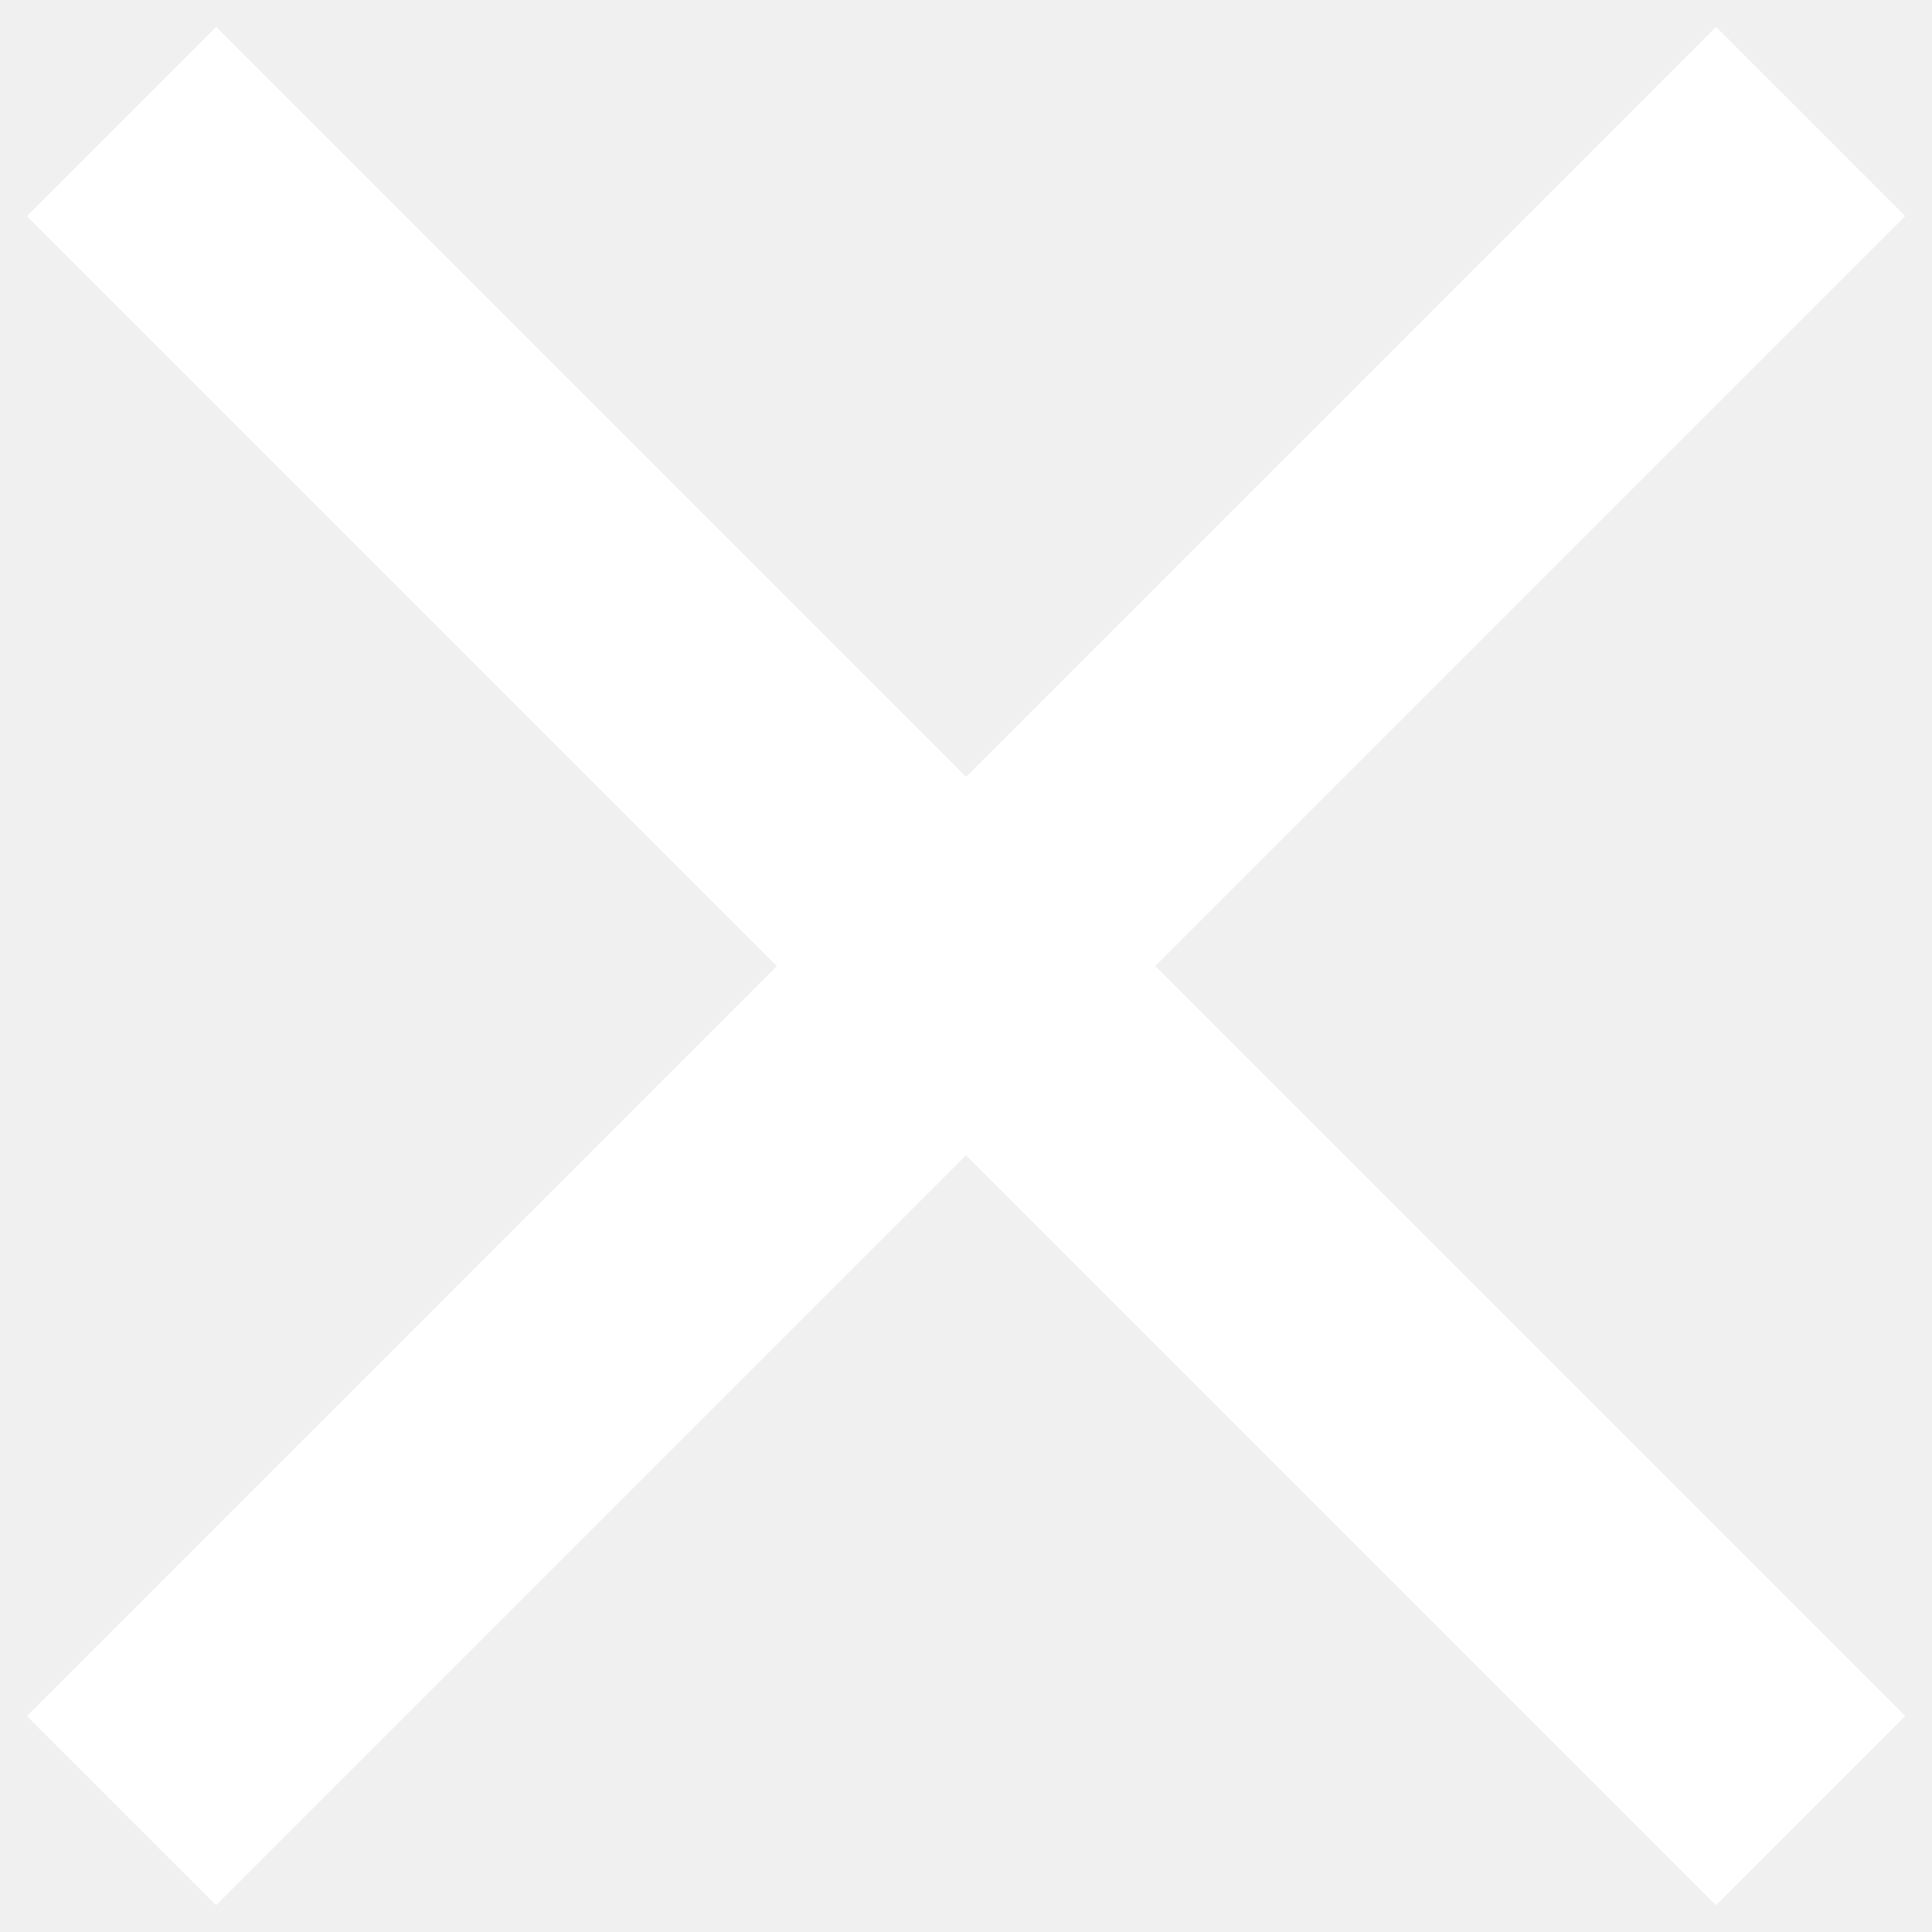
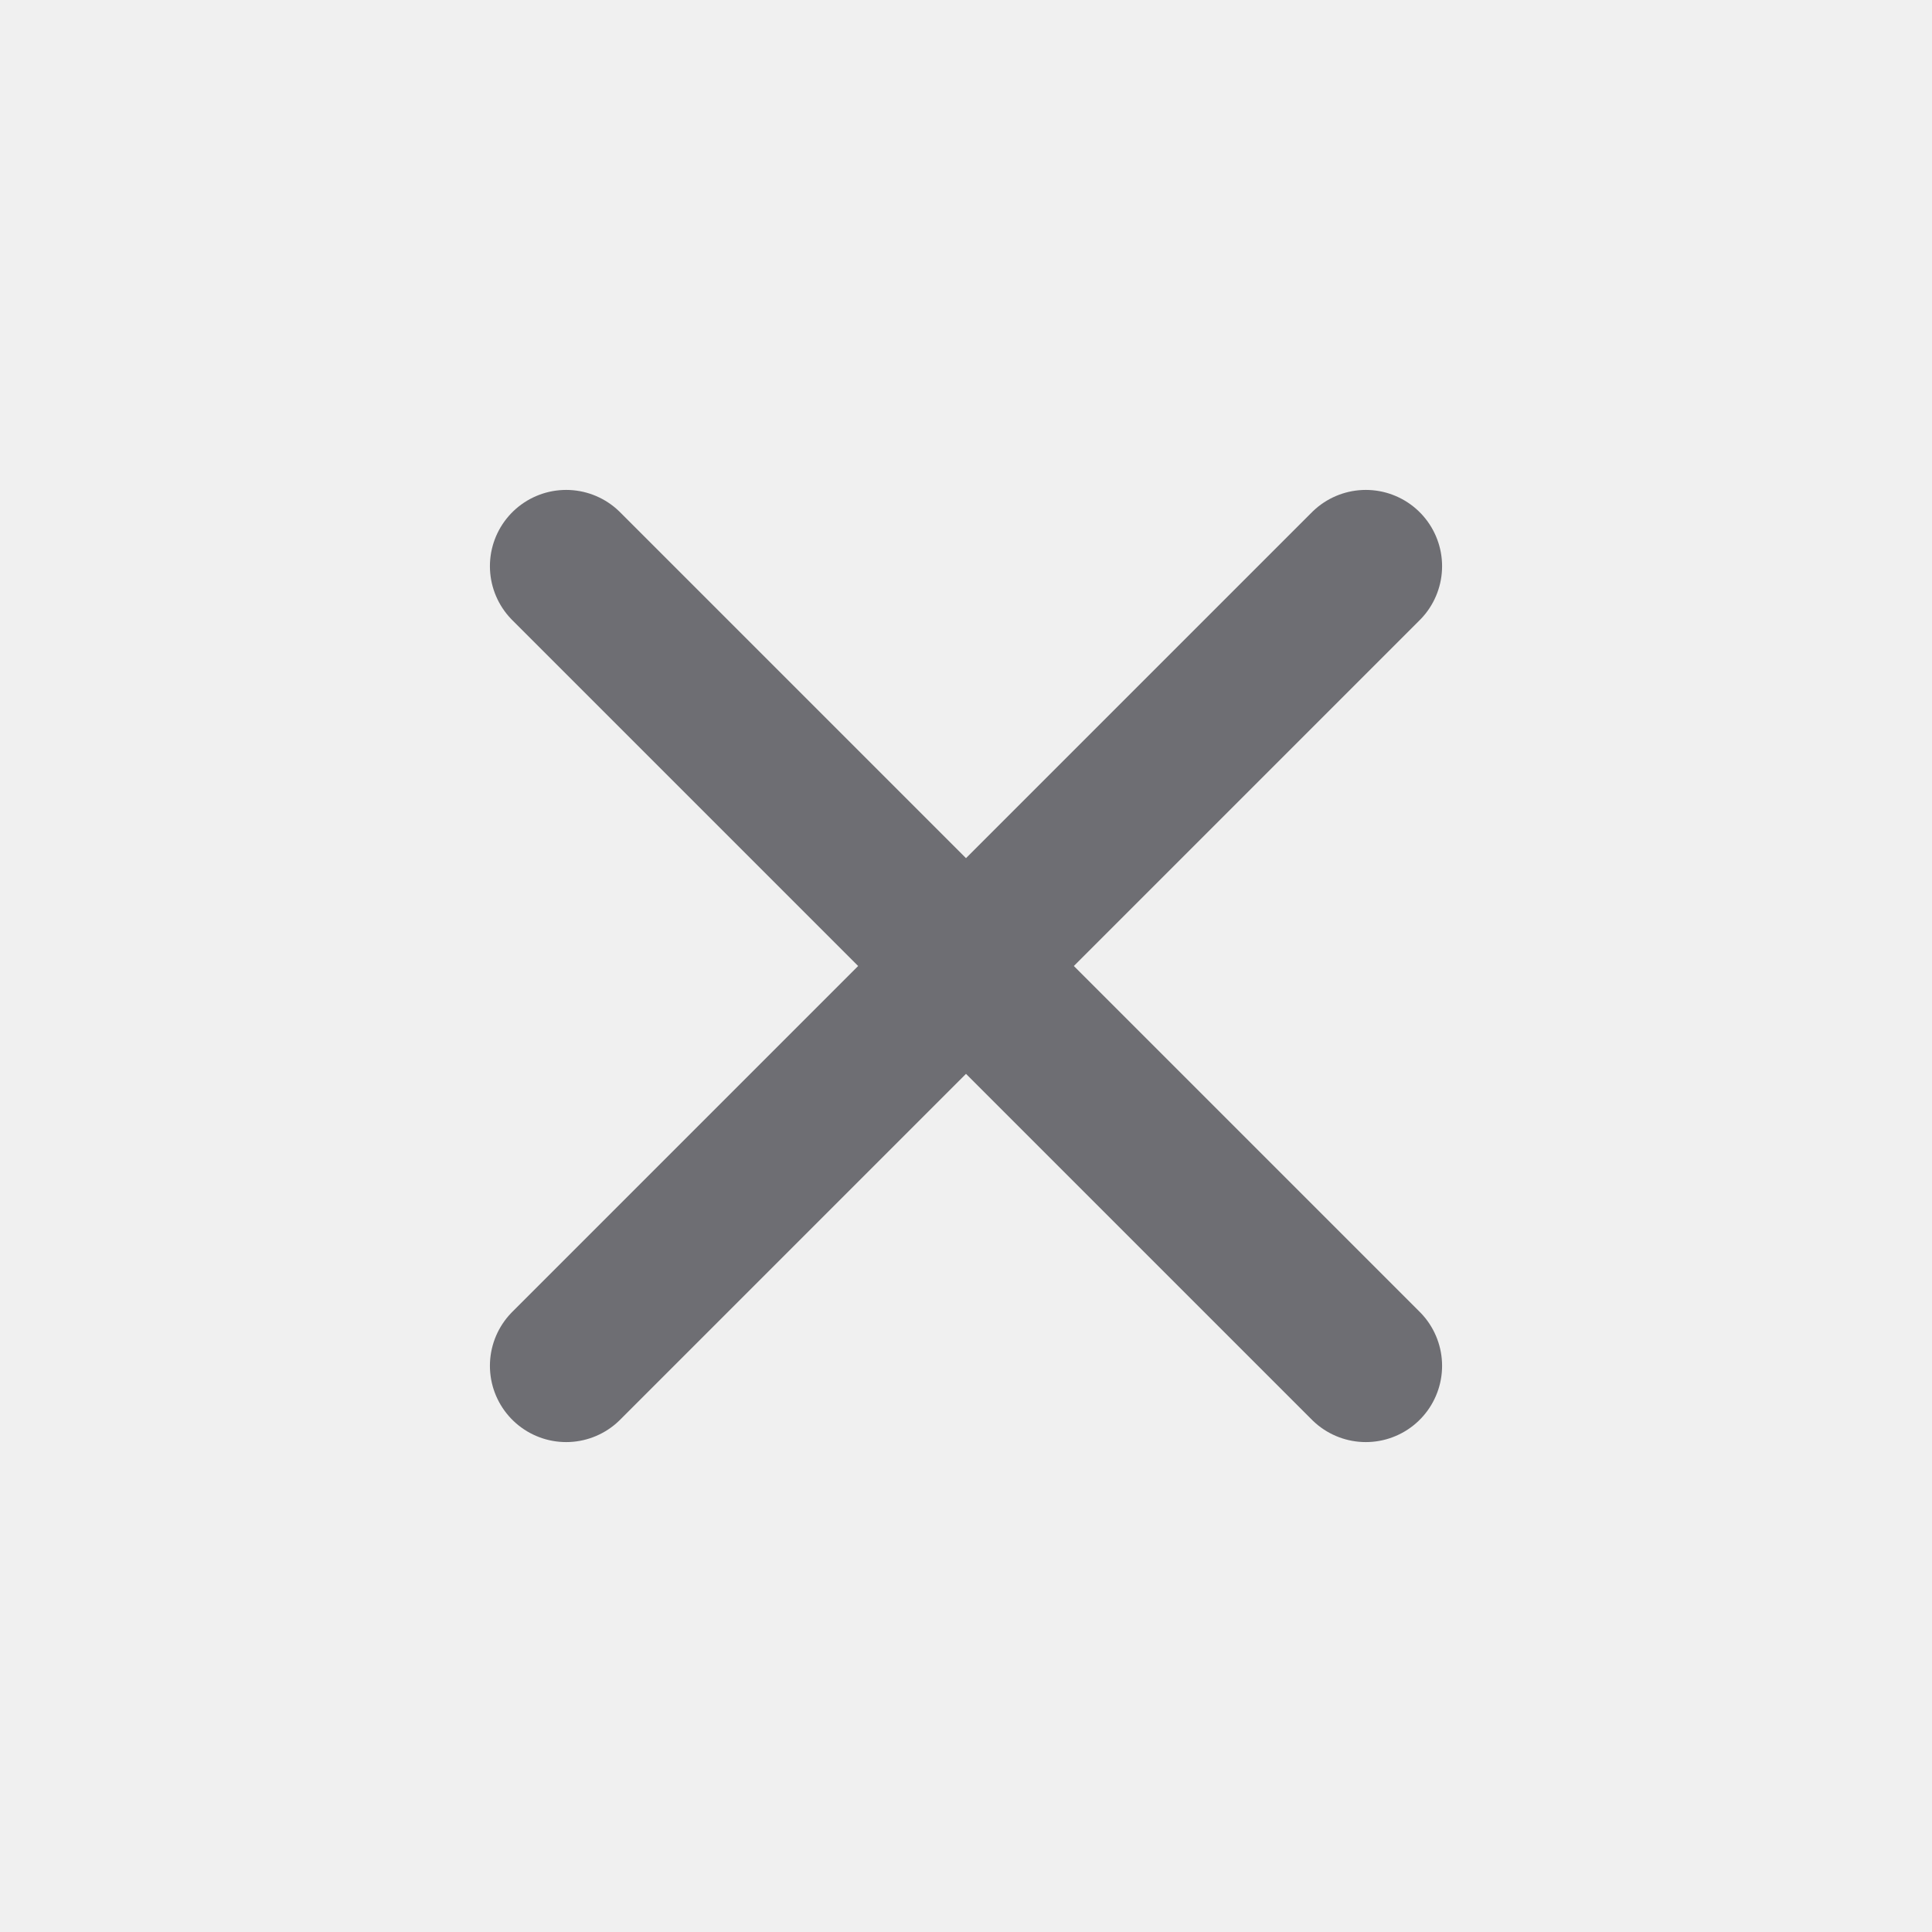
- <svg xmlns="http://www.w3.org/2000/svg" fill="white" viewBox="0 0 27 27">
-   <path d="M26.626 3.02L23.982 0.376L13.501 10.857L3.02 0.376L0.376 3.02L10.857 13.501L0.376 23.982L3.02 26.626L13.501 16.145L23.982 26.626L26.626 23.982L16.145 13.501L26.626 3.02Z" />
+ <svg xmlns="http://www.w3.org/2000/svg" viewBox="0 0 19 19" fill="none">
+   <path d="M5.568 13.432L9.5 9.5M13.432 5.568L9.5 9.5M9.5 9.5L5.568 5.568M9.5 9.5L13.432 13.432" stroke="#6E6E73" stroke-width="1.5" stroke-linecap="round" stroke-linejoin="round" />
</svg>
